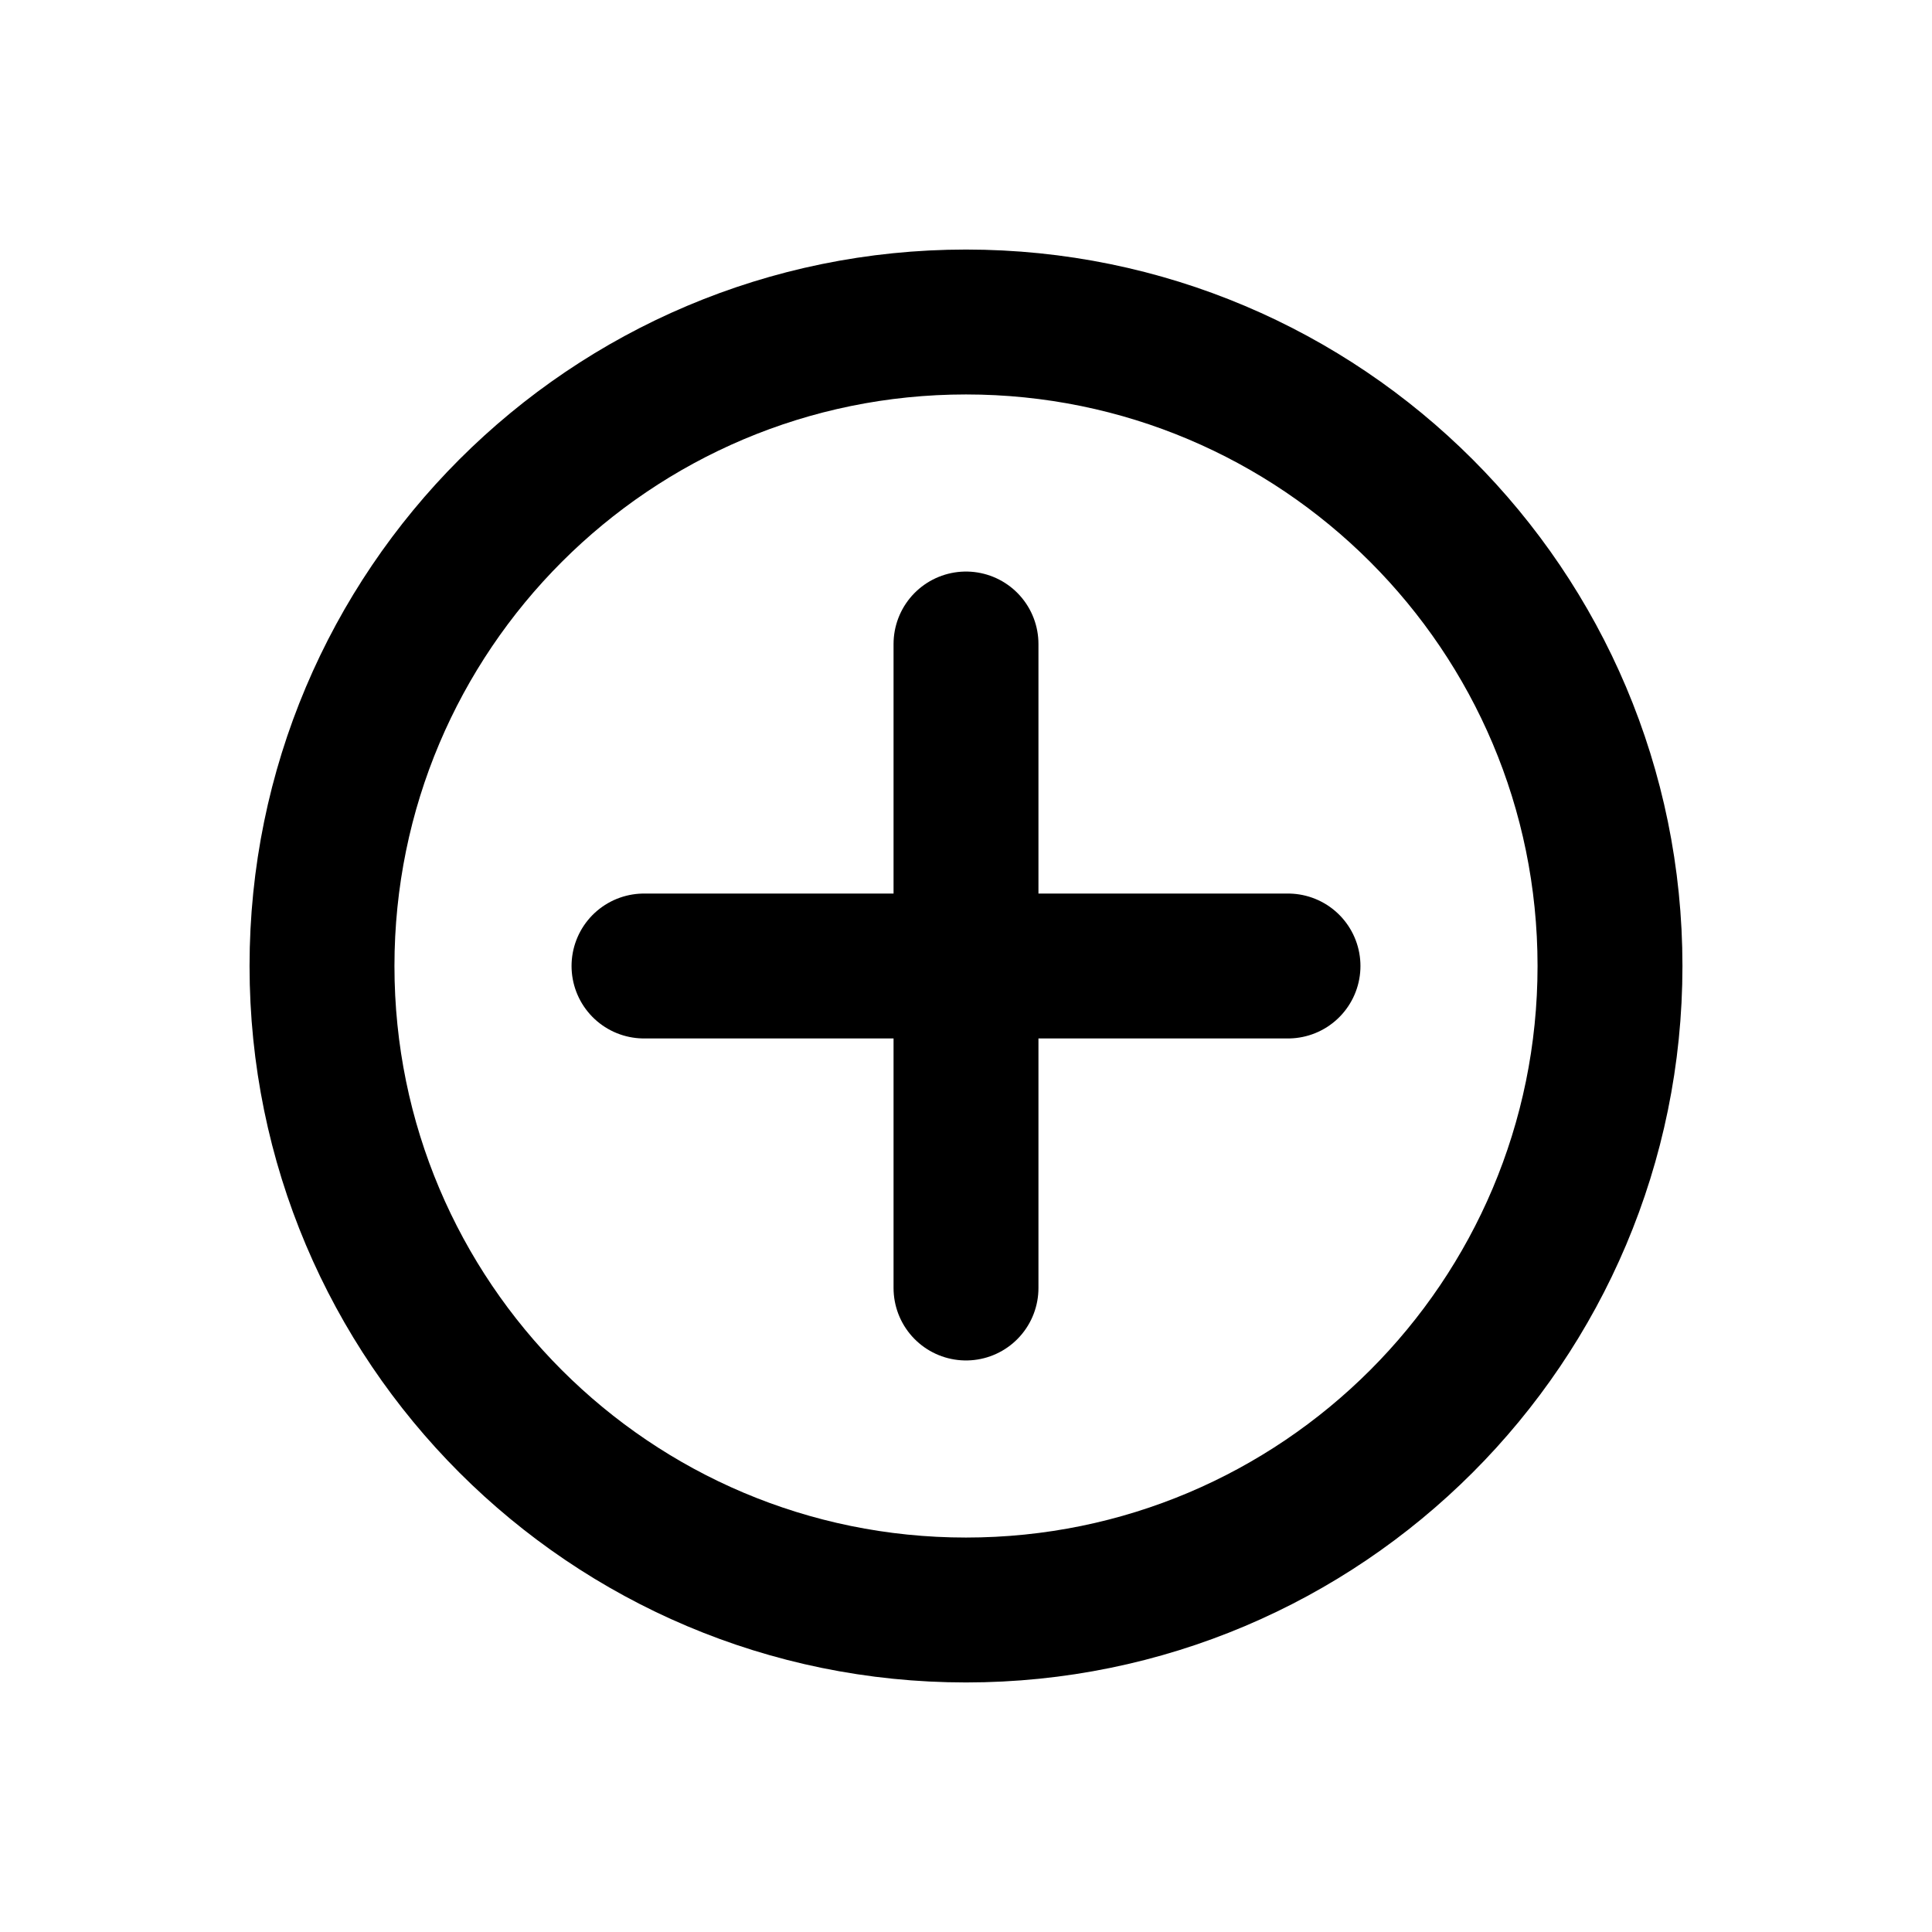
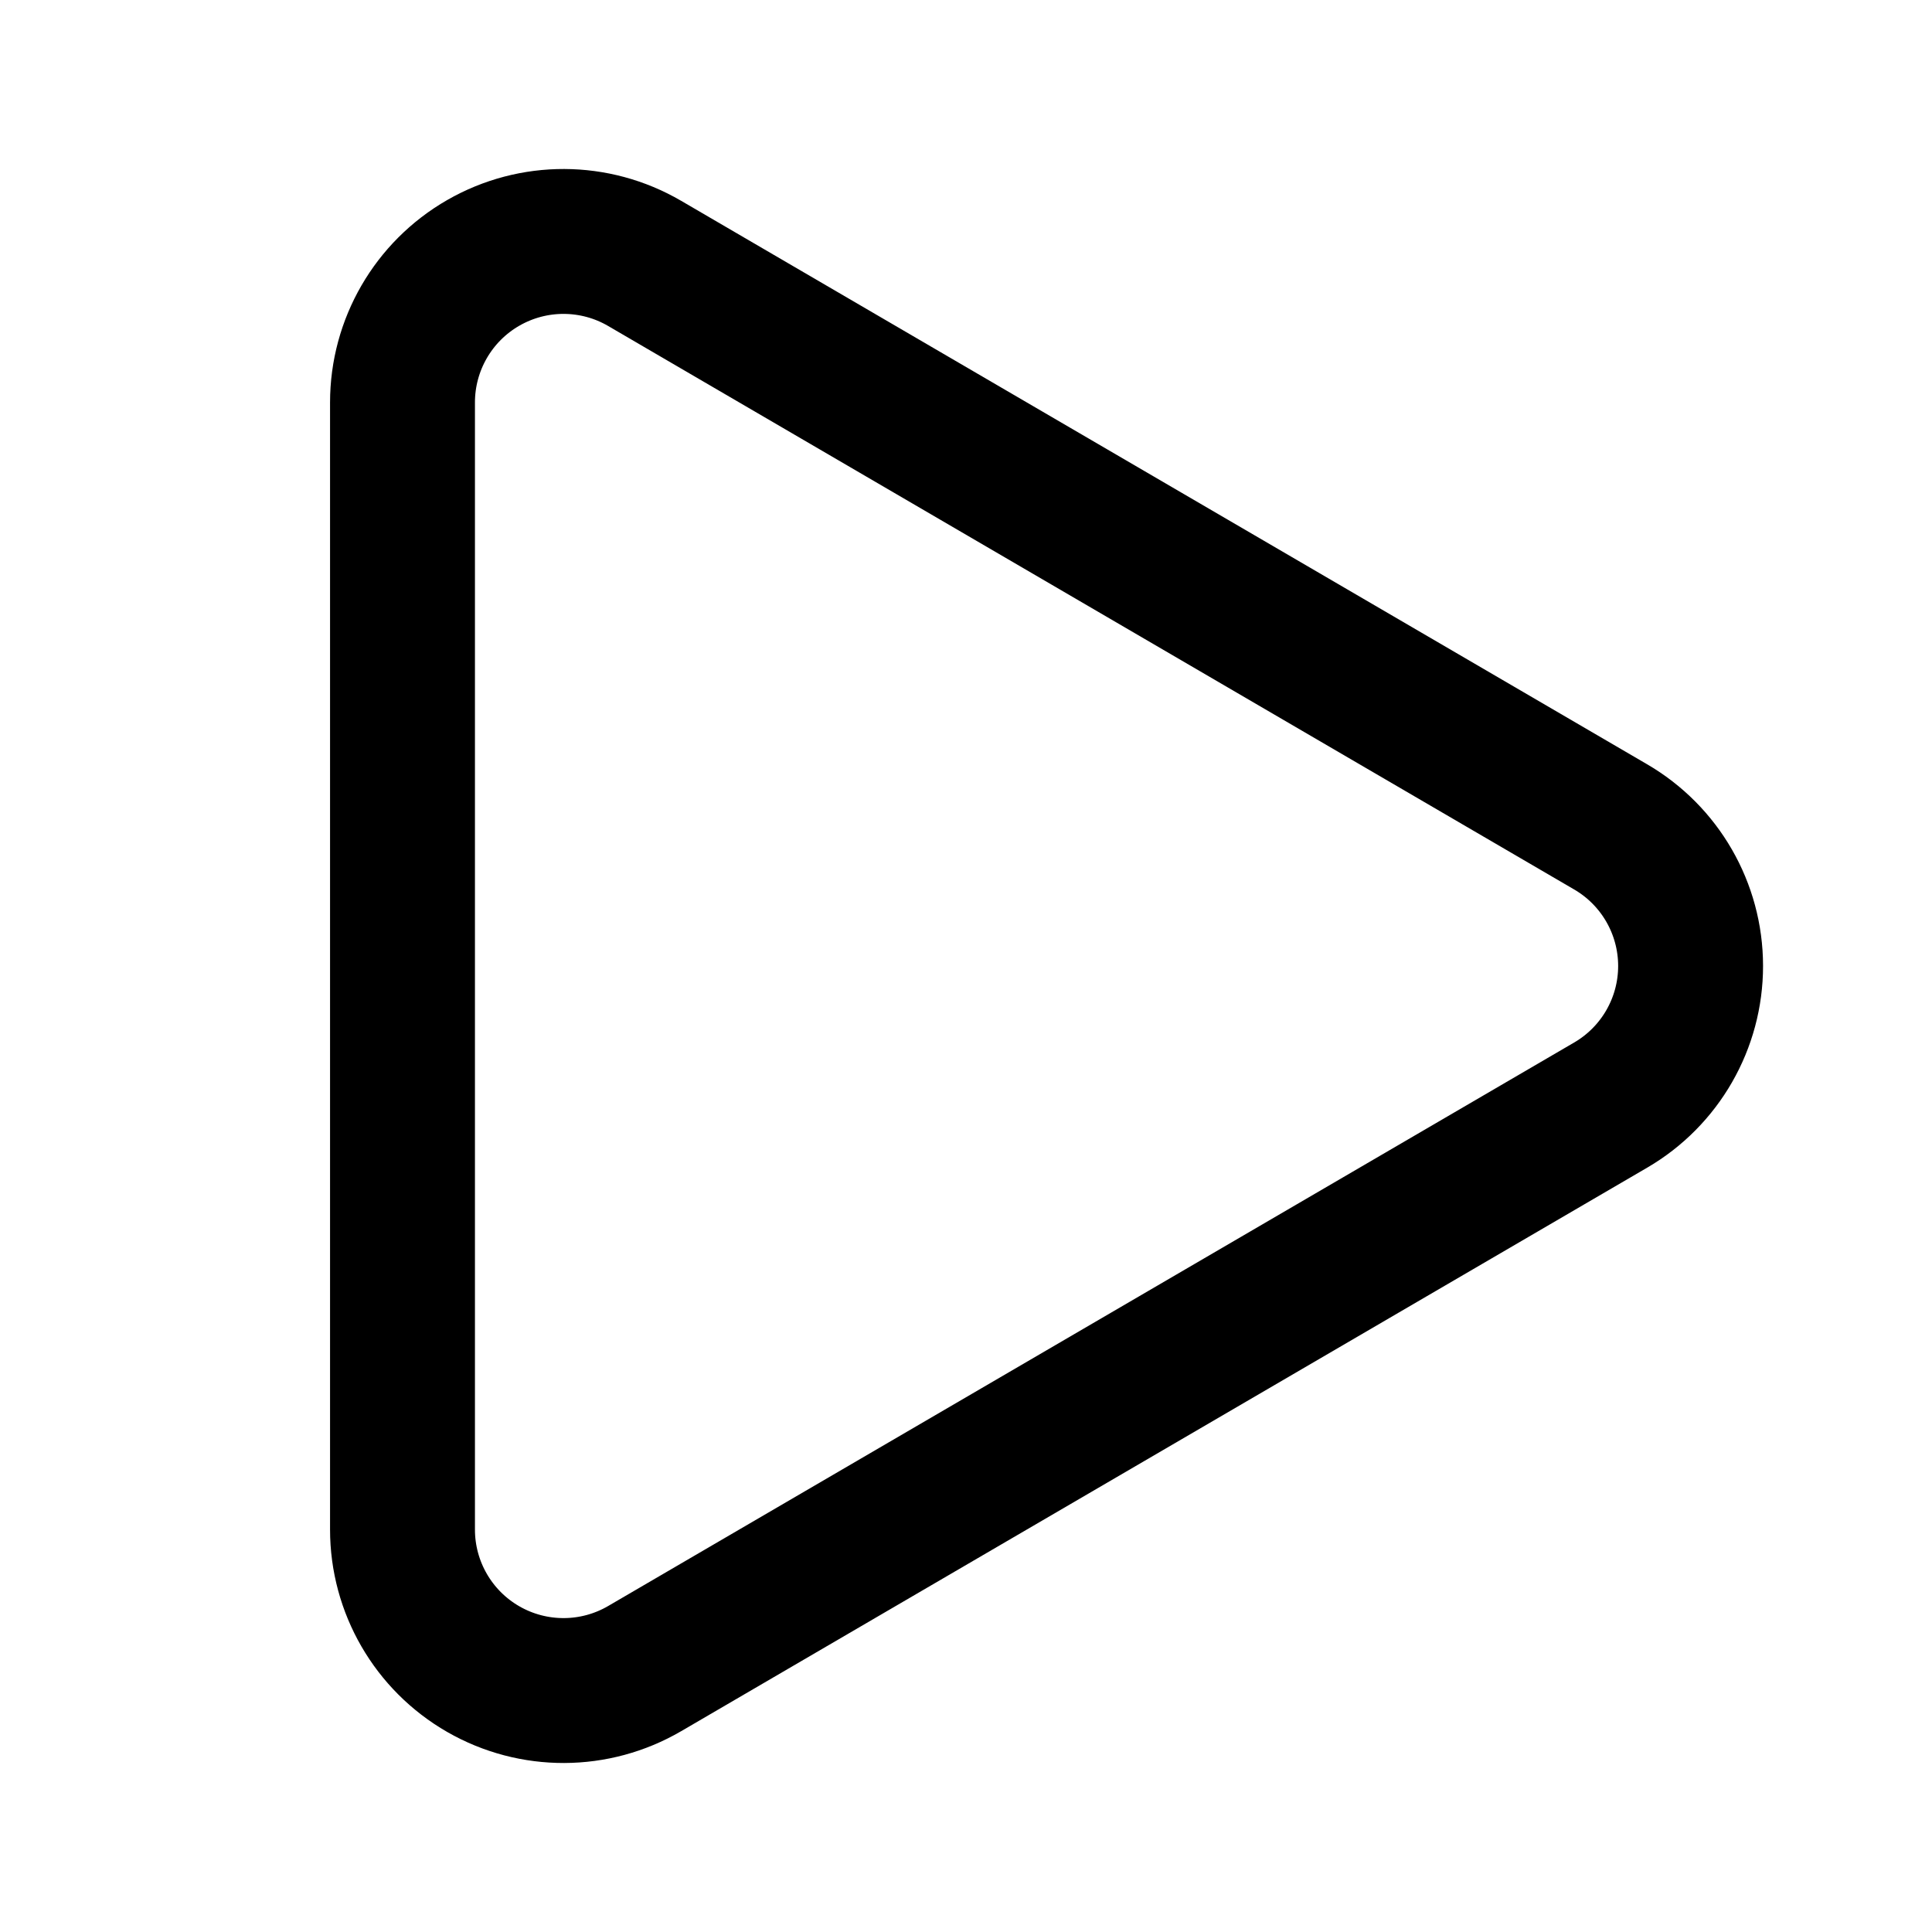
<svg xmlns="http://www.w3.org/2000/svg" width="24" height="24" viewBox="0 0 24 24" fill="none" stroke="currentColor" stroke-width="1.8" stroke-linecap="round" stroke-linejoin="round">
-   <circle cx="12" cy="12" r="8" />
-   <path d="M12 8 L12 16 M8 12 L16 12" />
+   <path d="M5 5a2 2 0 0 1 3.008-1.728l11.997 6.998a2 2 0 0 1 .003 3.458l-12 7A2 2 0 0 1 5 19z" />
</svg>
